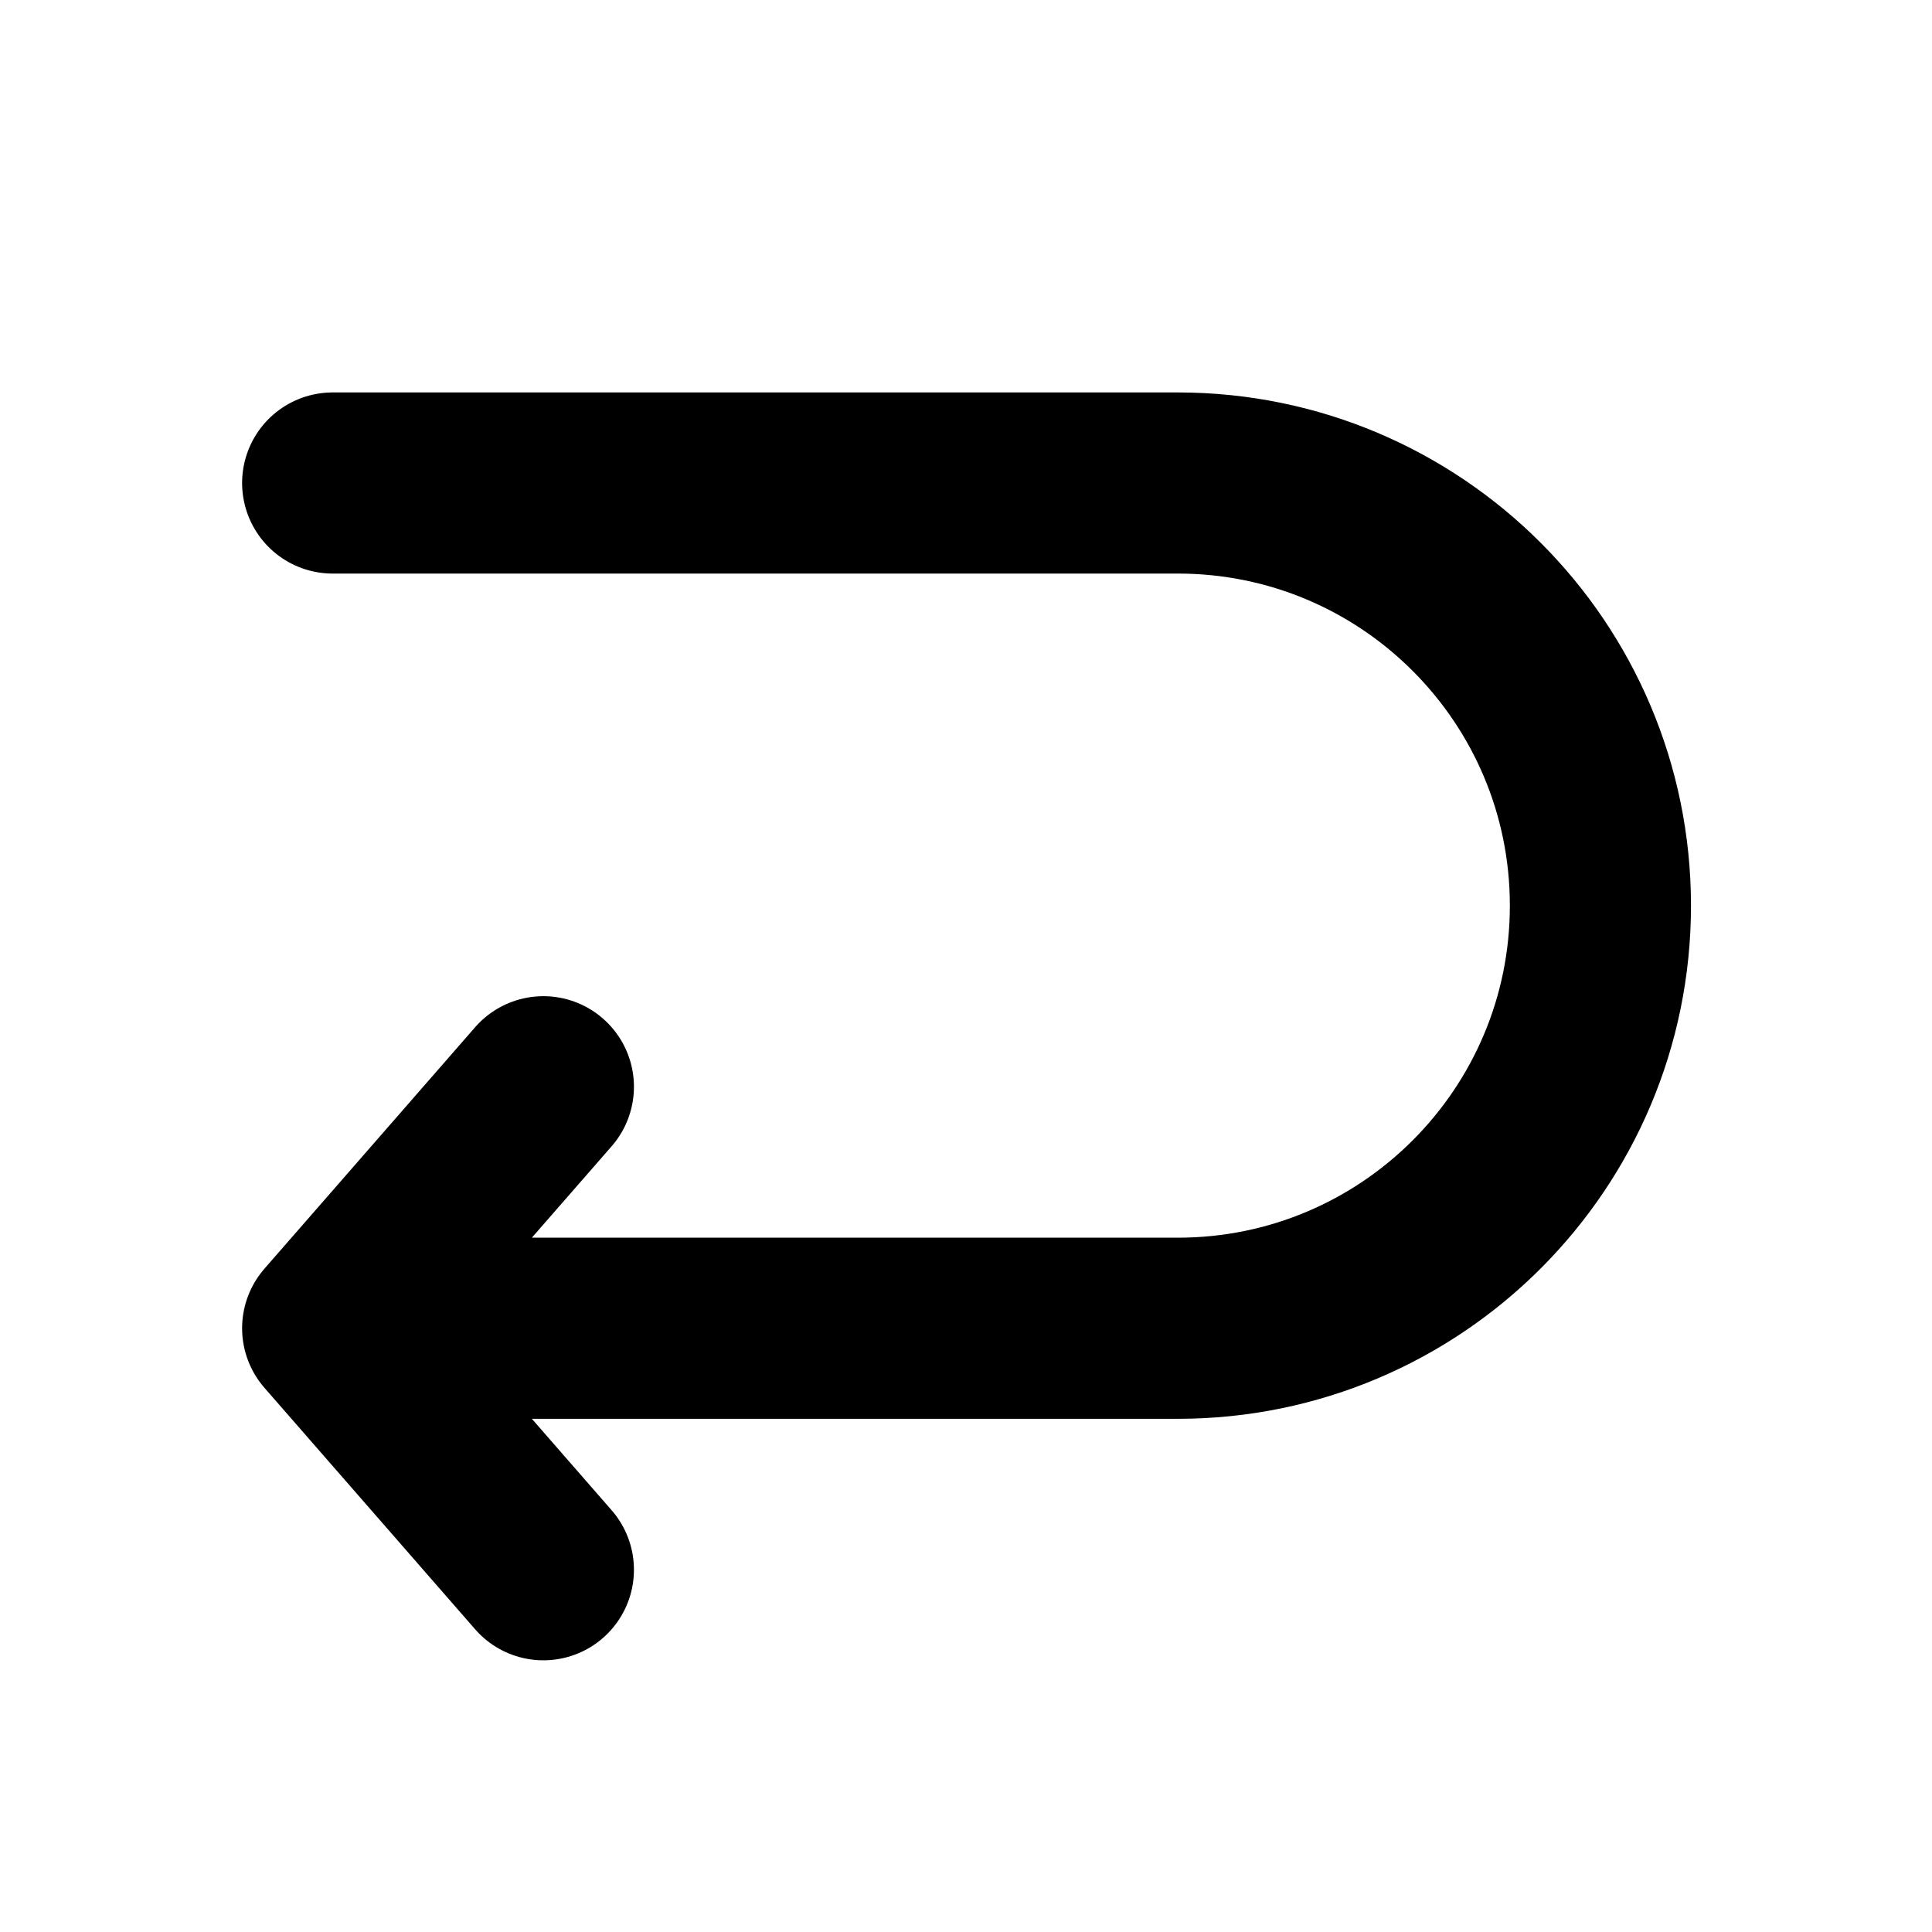
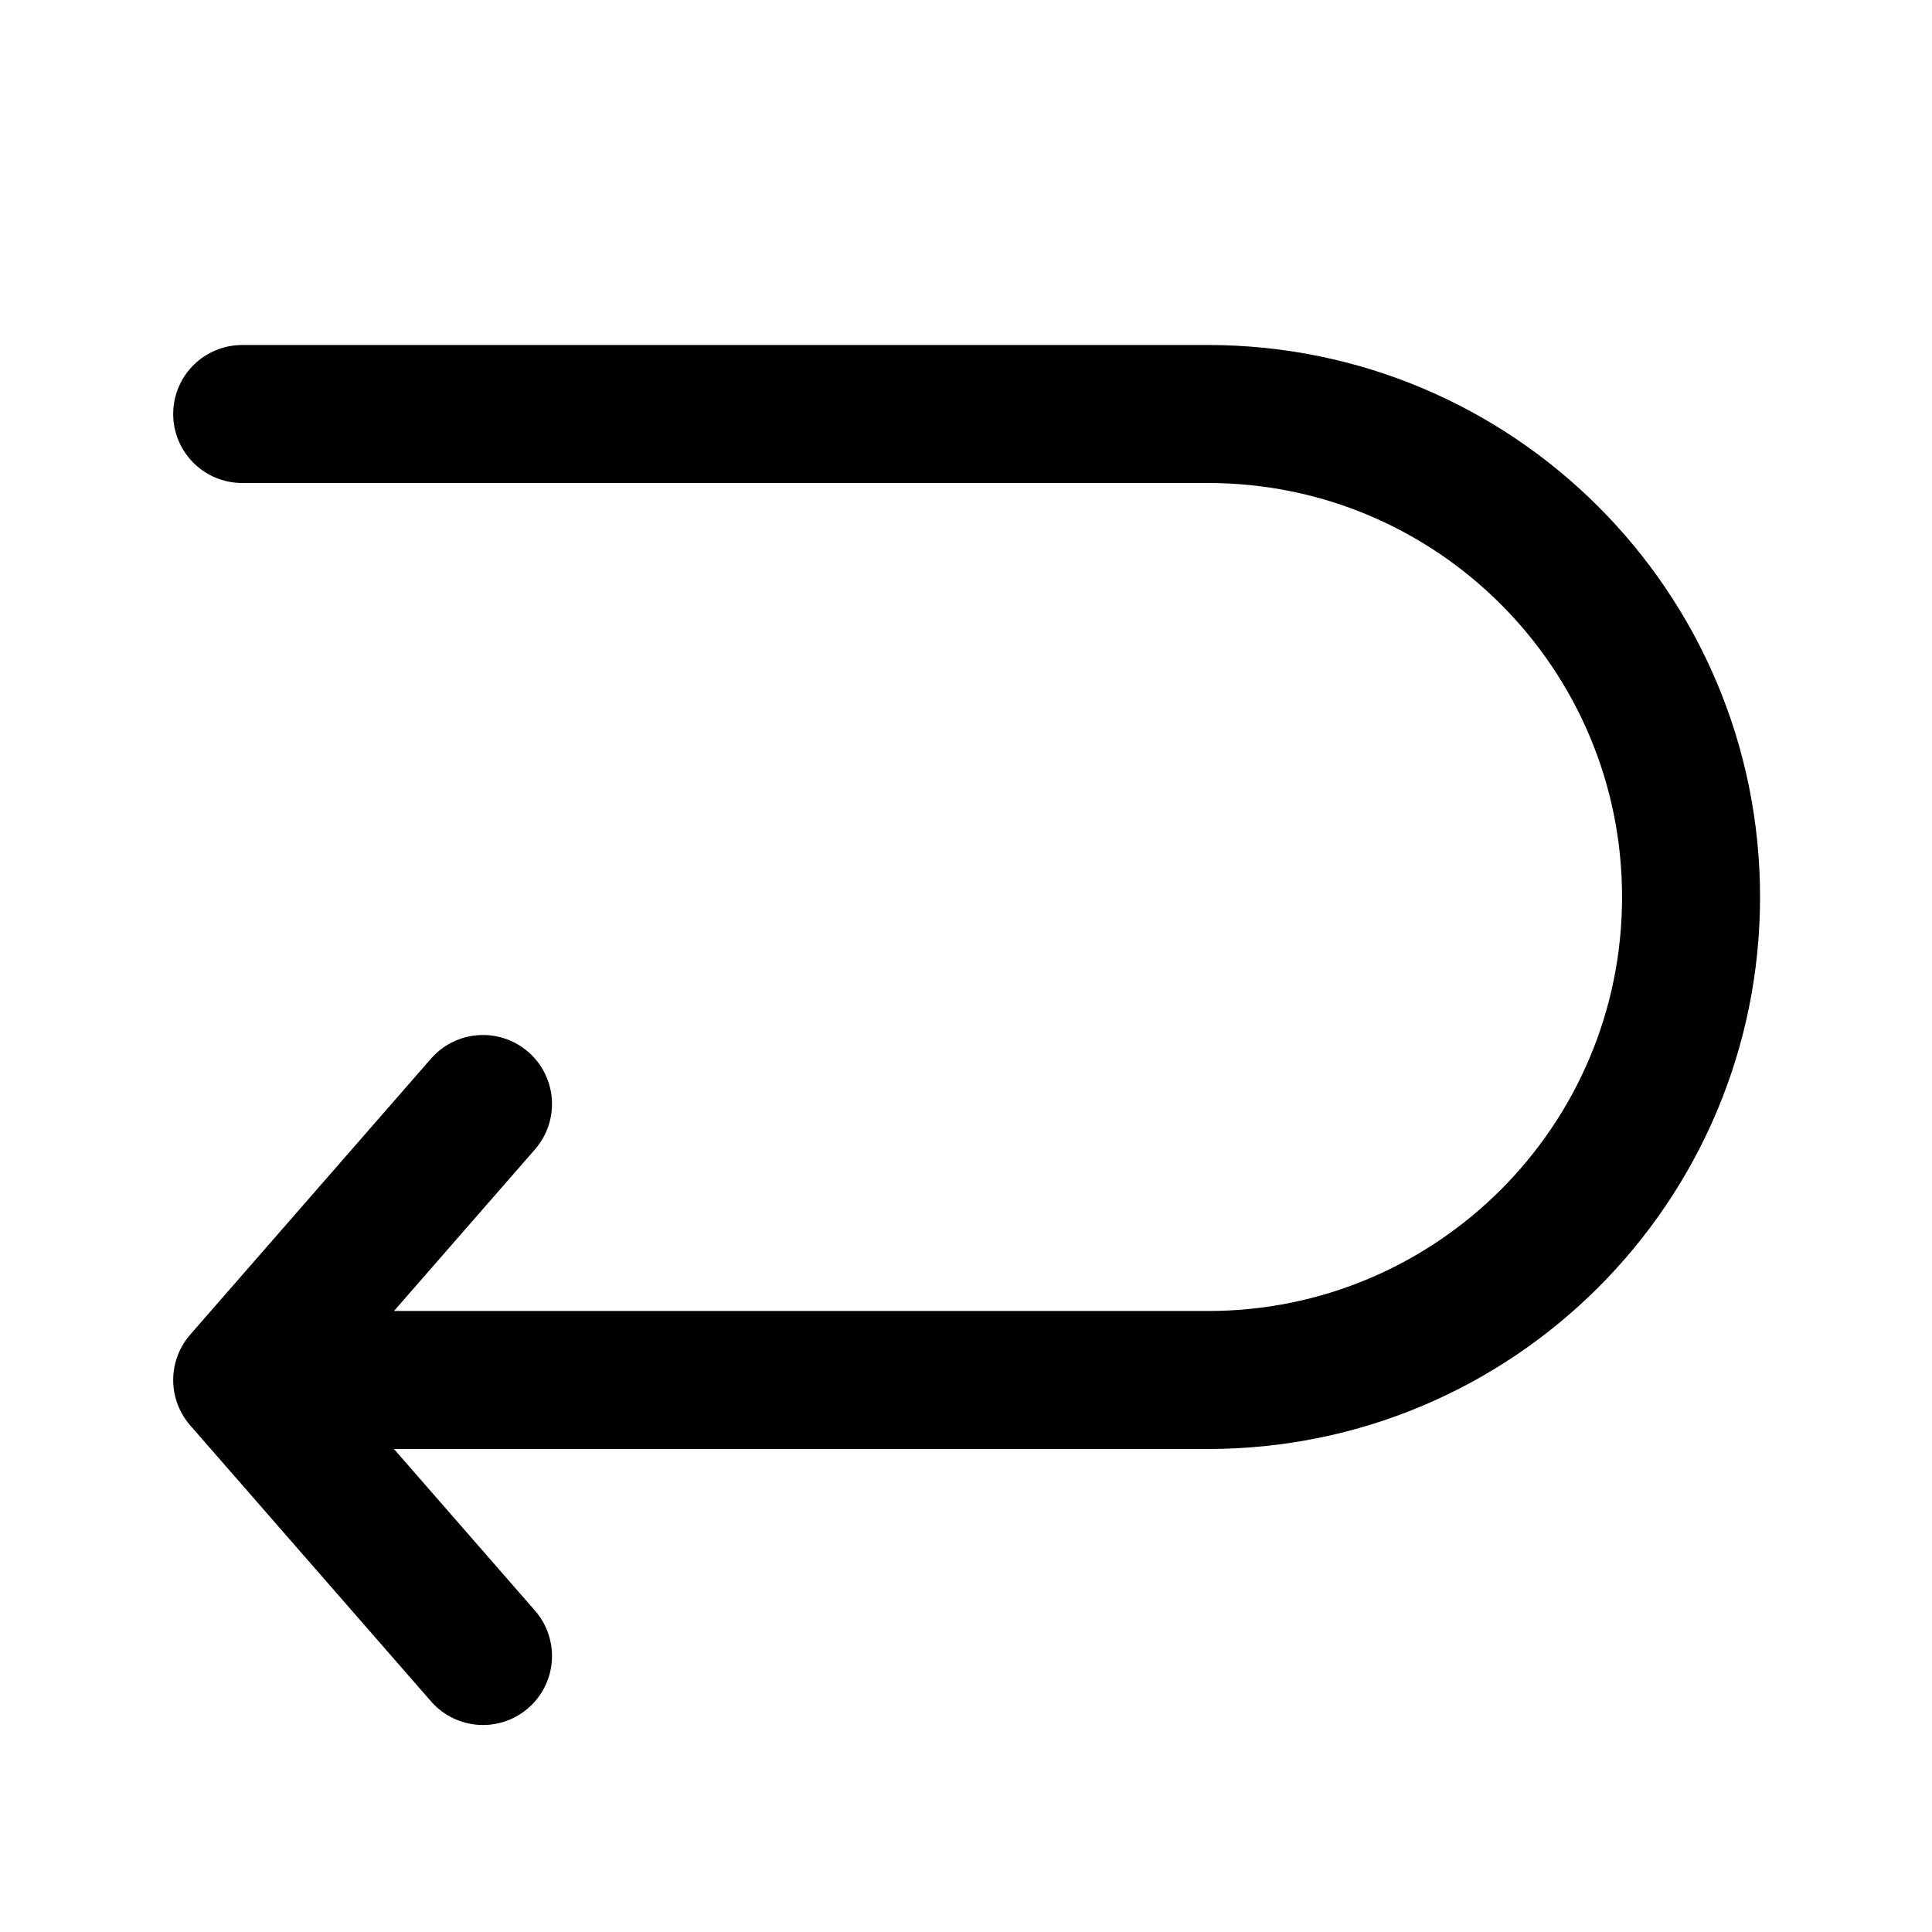
- <svg xmlns="http://www.w3.org/2000/svg" width="16" height="16" viewBox="0 0 16 16" fill="none">
-   <path d="M2.755 4H9.754C11.687 4 13.254 5.567 13.254 7.5V7.5C13.254 9.433 11.687 11 9.754 11H2.755M2.755 11L4.5 9M2.755 11L4.5 13" stroke="currentColor" stroke-width="1.5" stroke-linecap="round" stroke-linejoin="round" fill="none" />
+ <svg xmlns="http://www.w3.org/2000/svg" width="14" height="14" viewBox="0 0 14 14" fill="none">
+   <path d="M1.755 3H8.754C10.687 3 12.254 4.567 12.254 6.5C12.254 8.433 10.687 10 8.754 10H1.755M1.755 10L3.5 8M1.755 10L3.5 12" stroke="currentColor" fill="none" stroke-linecap="round" stroke-linejoin="round" />
</svg>
